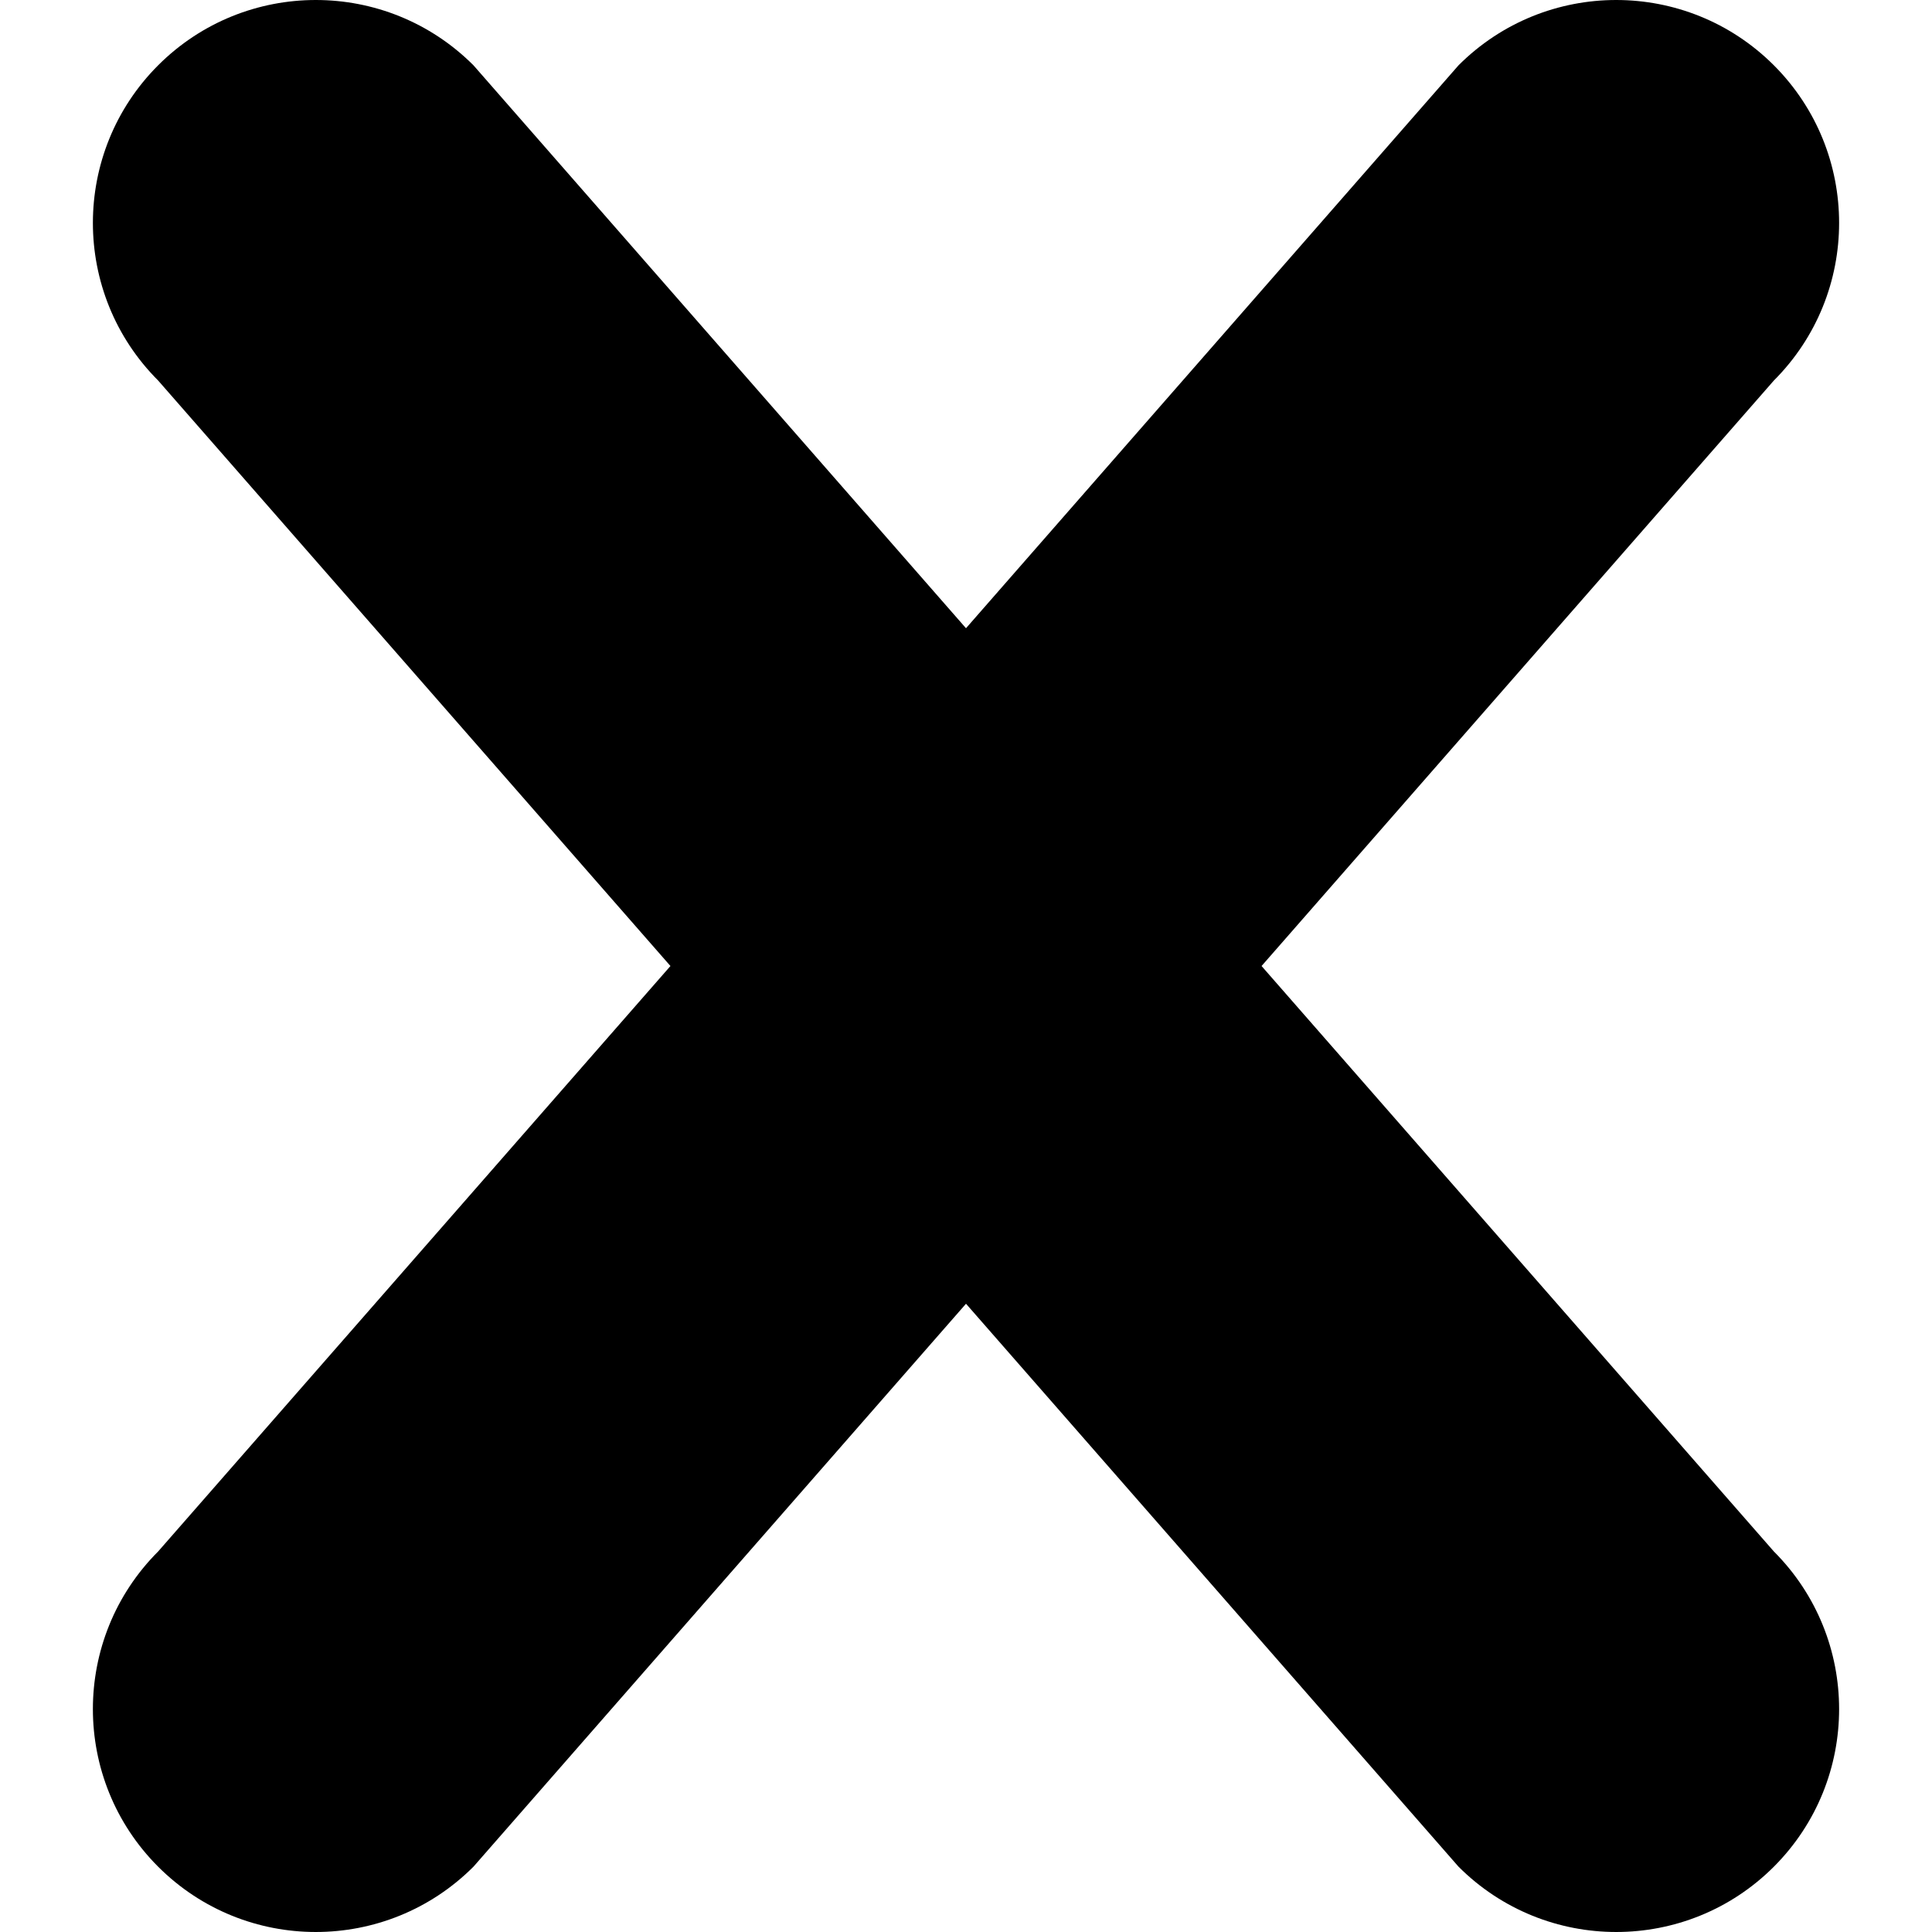
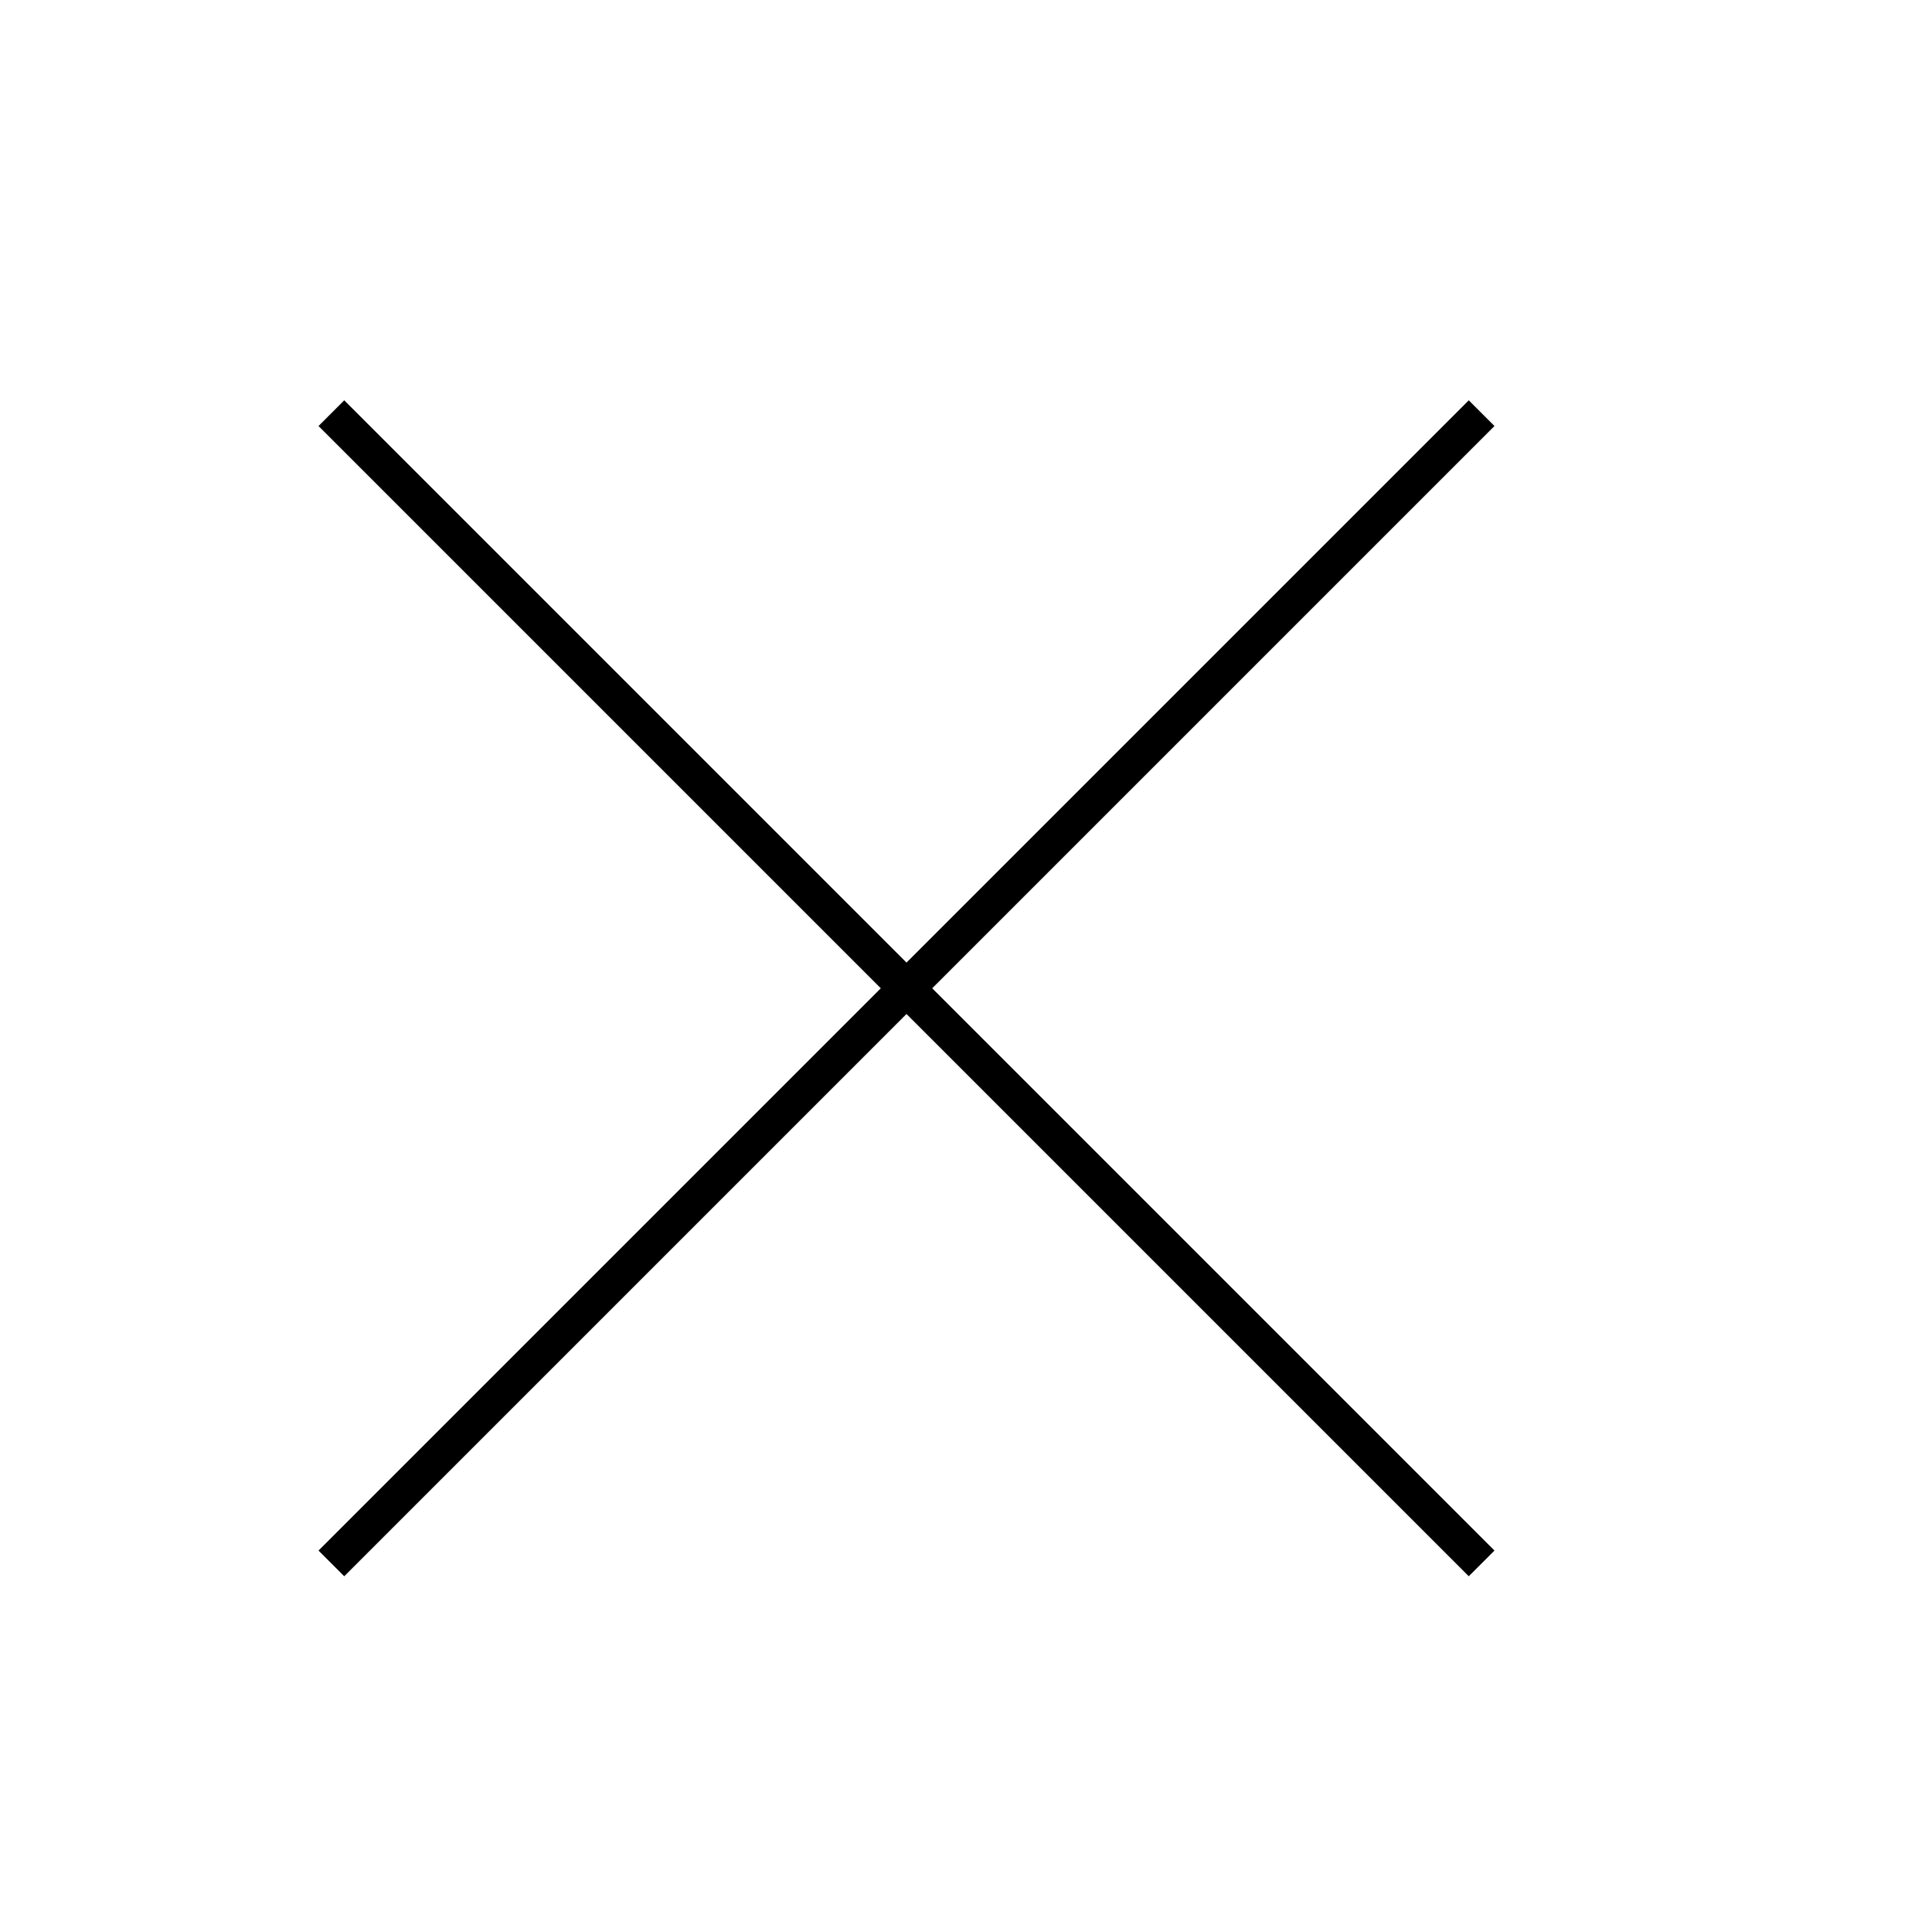
<svg xmlns="http://www.w3.org/2000/svg" version="1.1" width="1024" height="1024" viewBox="0 0 1024 1024">
  <g id="icomoon-ignore">
</g>
-   <path d="M940.168 822.292l-271.516-310.284 271.516-310.304c46.134-46.154 46.134-120.96 0-167.112-46.172-46.134-120.978-46.114-167.112 0.018l-261.054 298.362-261.056-298.362c-46.134-46.134-120.94-46.152-167.112-0.018-46.134 46.152-46.134 120.958 0 167.112l271.516 310.304-271.516 310.284c-46.134 46.134-46.134 120.94-0.020 167.094 46.154 46.152 120.96 46.152 167.132 0l261.056-298.38 261.054 298.38c46.172 46.152 120.978 46.152 167.132 0 46.114-46.154 46.114-120.96-0.020-167.094z" />
+   <path d="M792.103 225.796l-13.623-13.623-298.017 298.017-298.017-298.017-13.623 13.623 298.017 298.017-298.017 298.017 13.623 13.623 298.017-298.017 298.017 298.017 13.623-13.623-298.017-298.017z" />
</svg>
